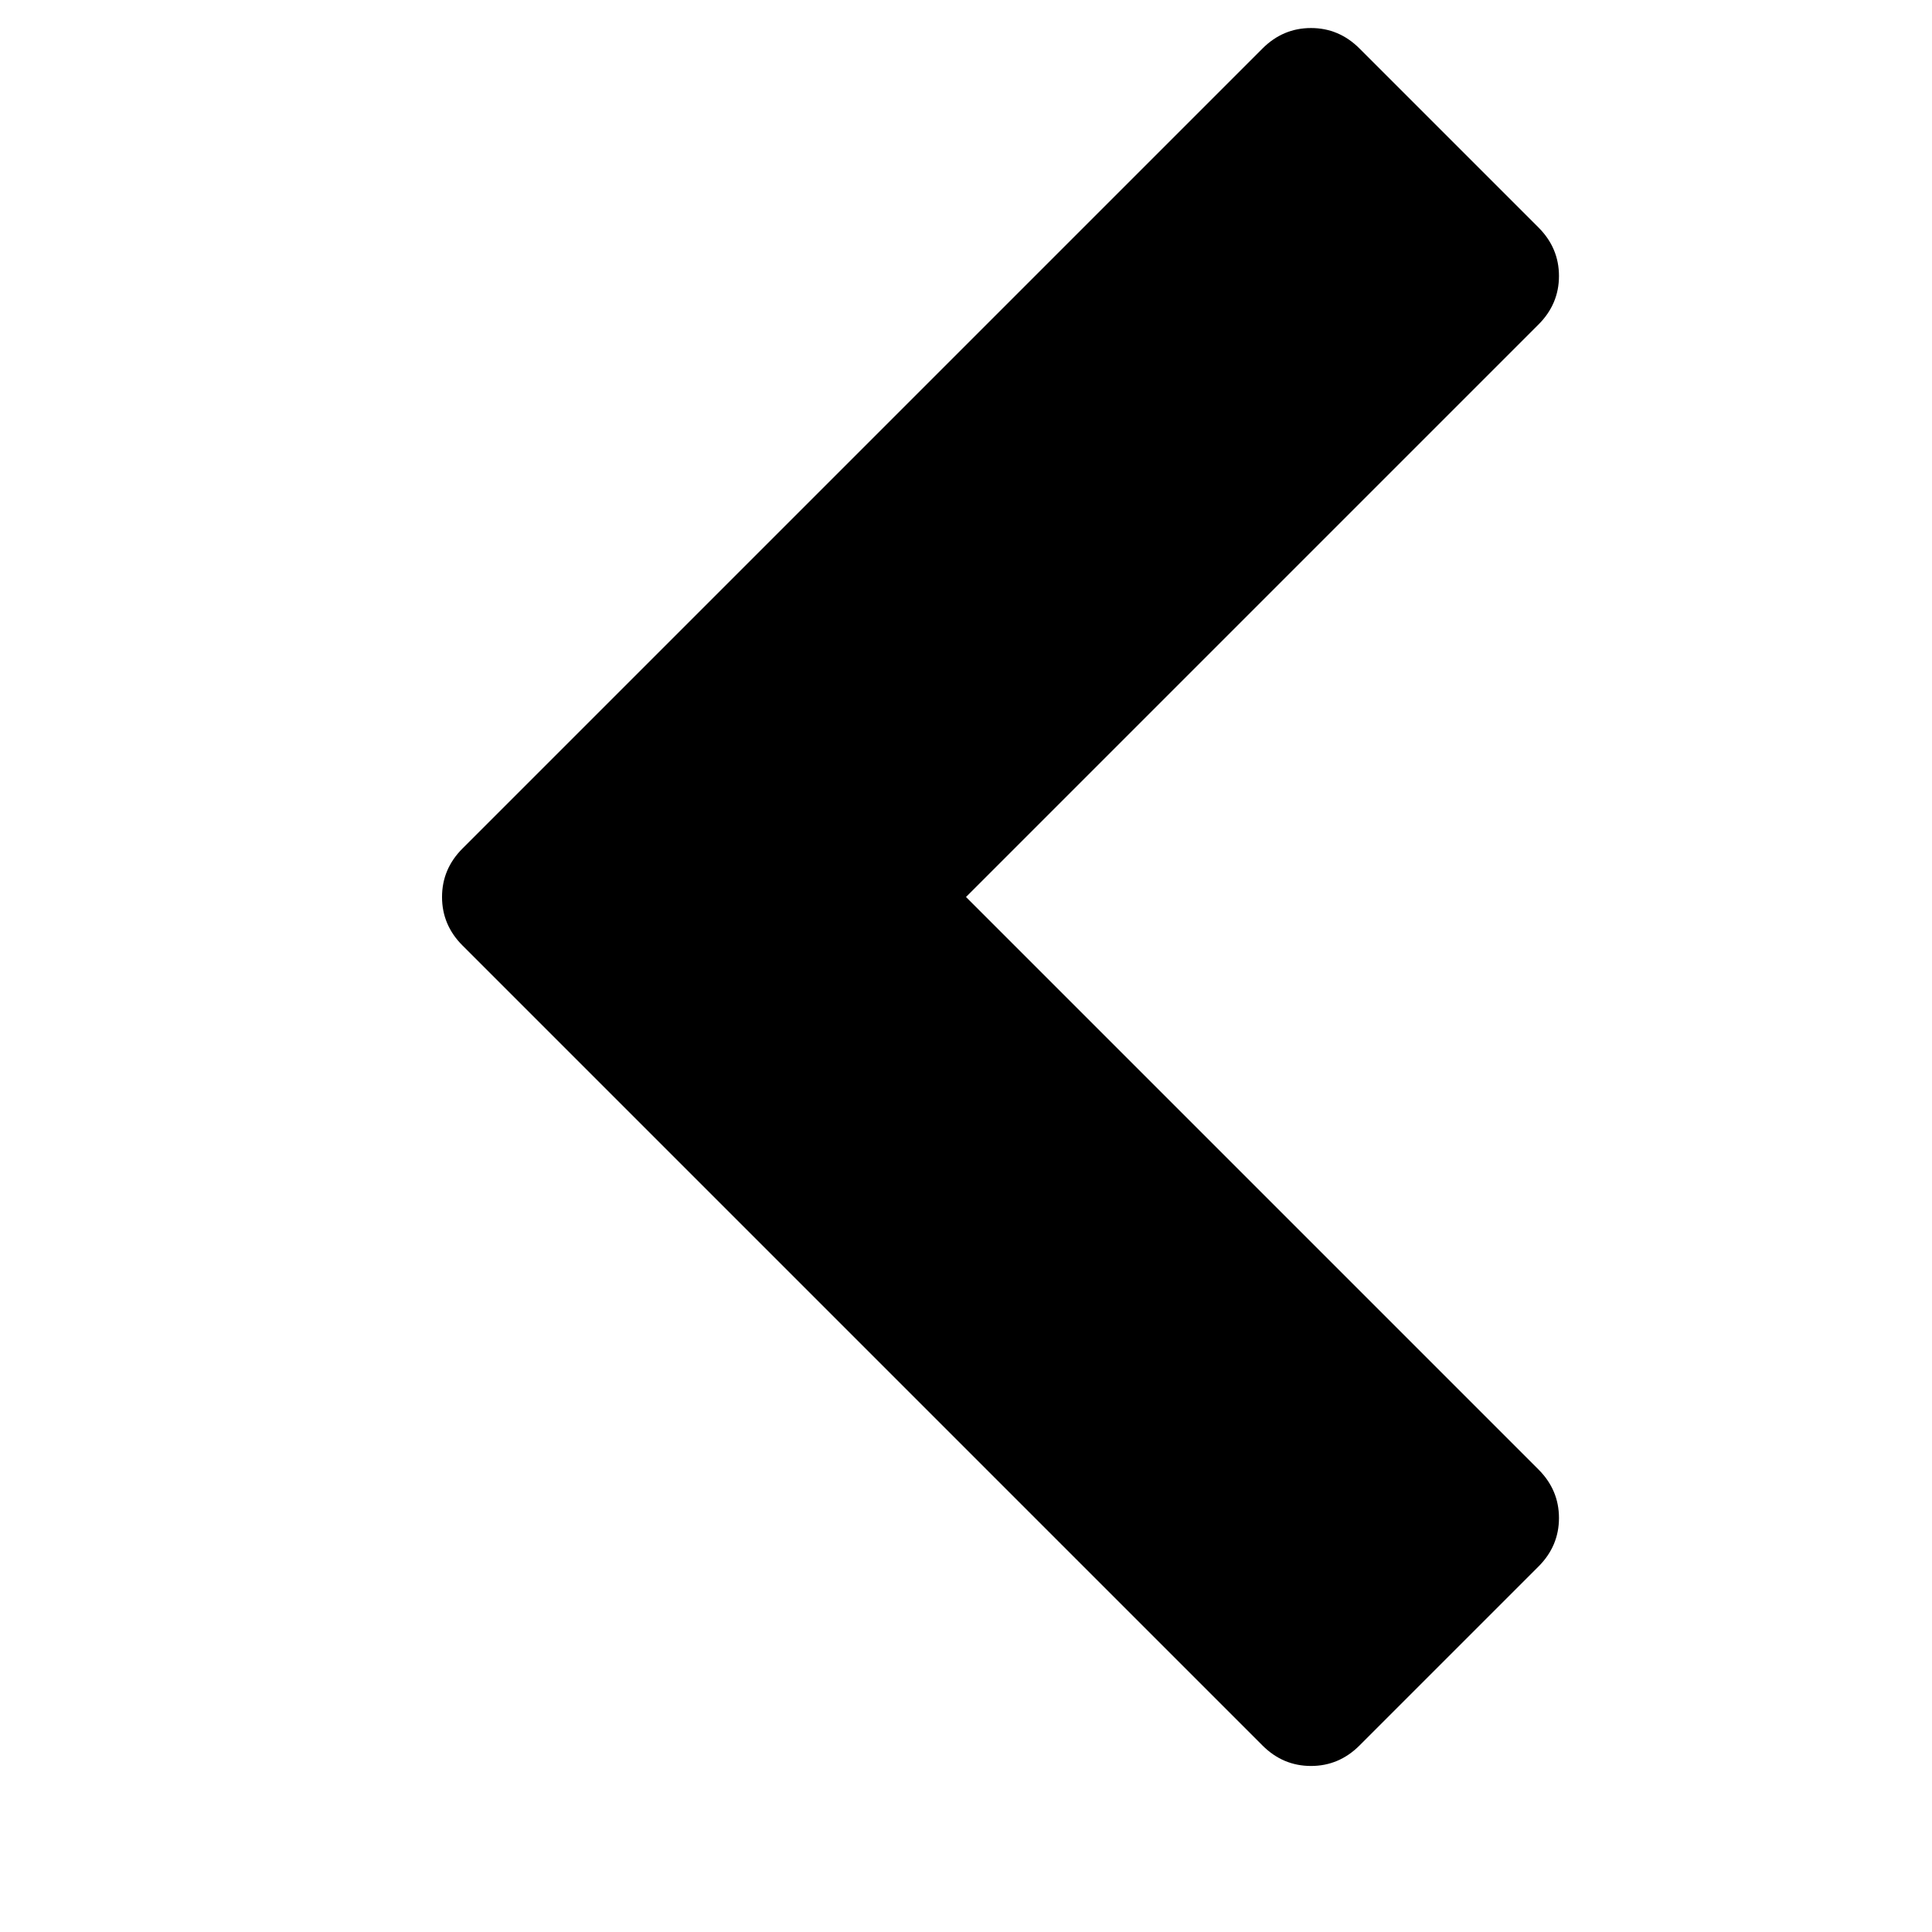
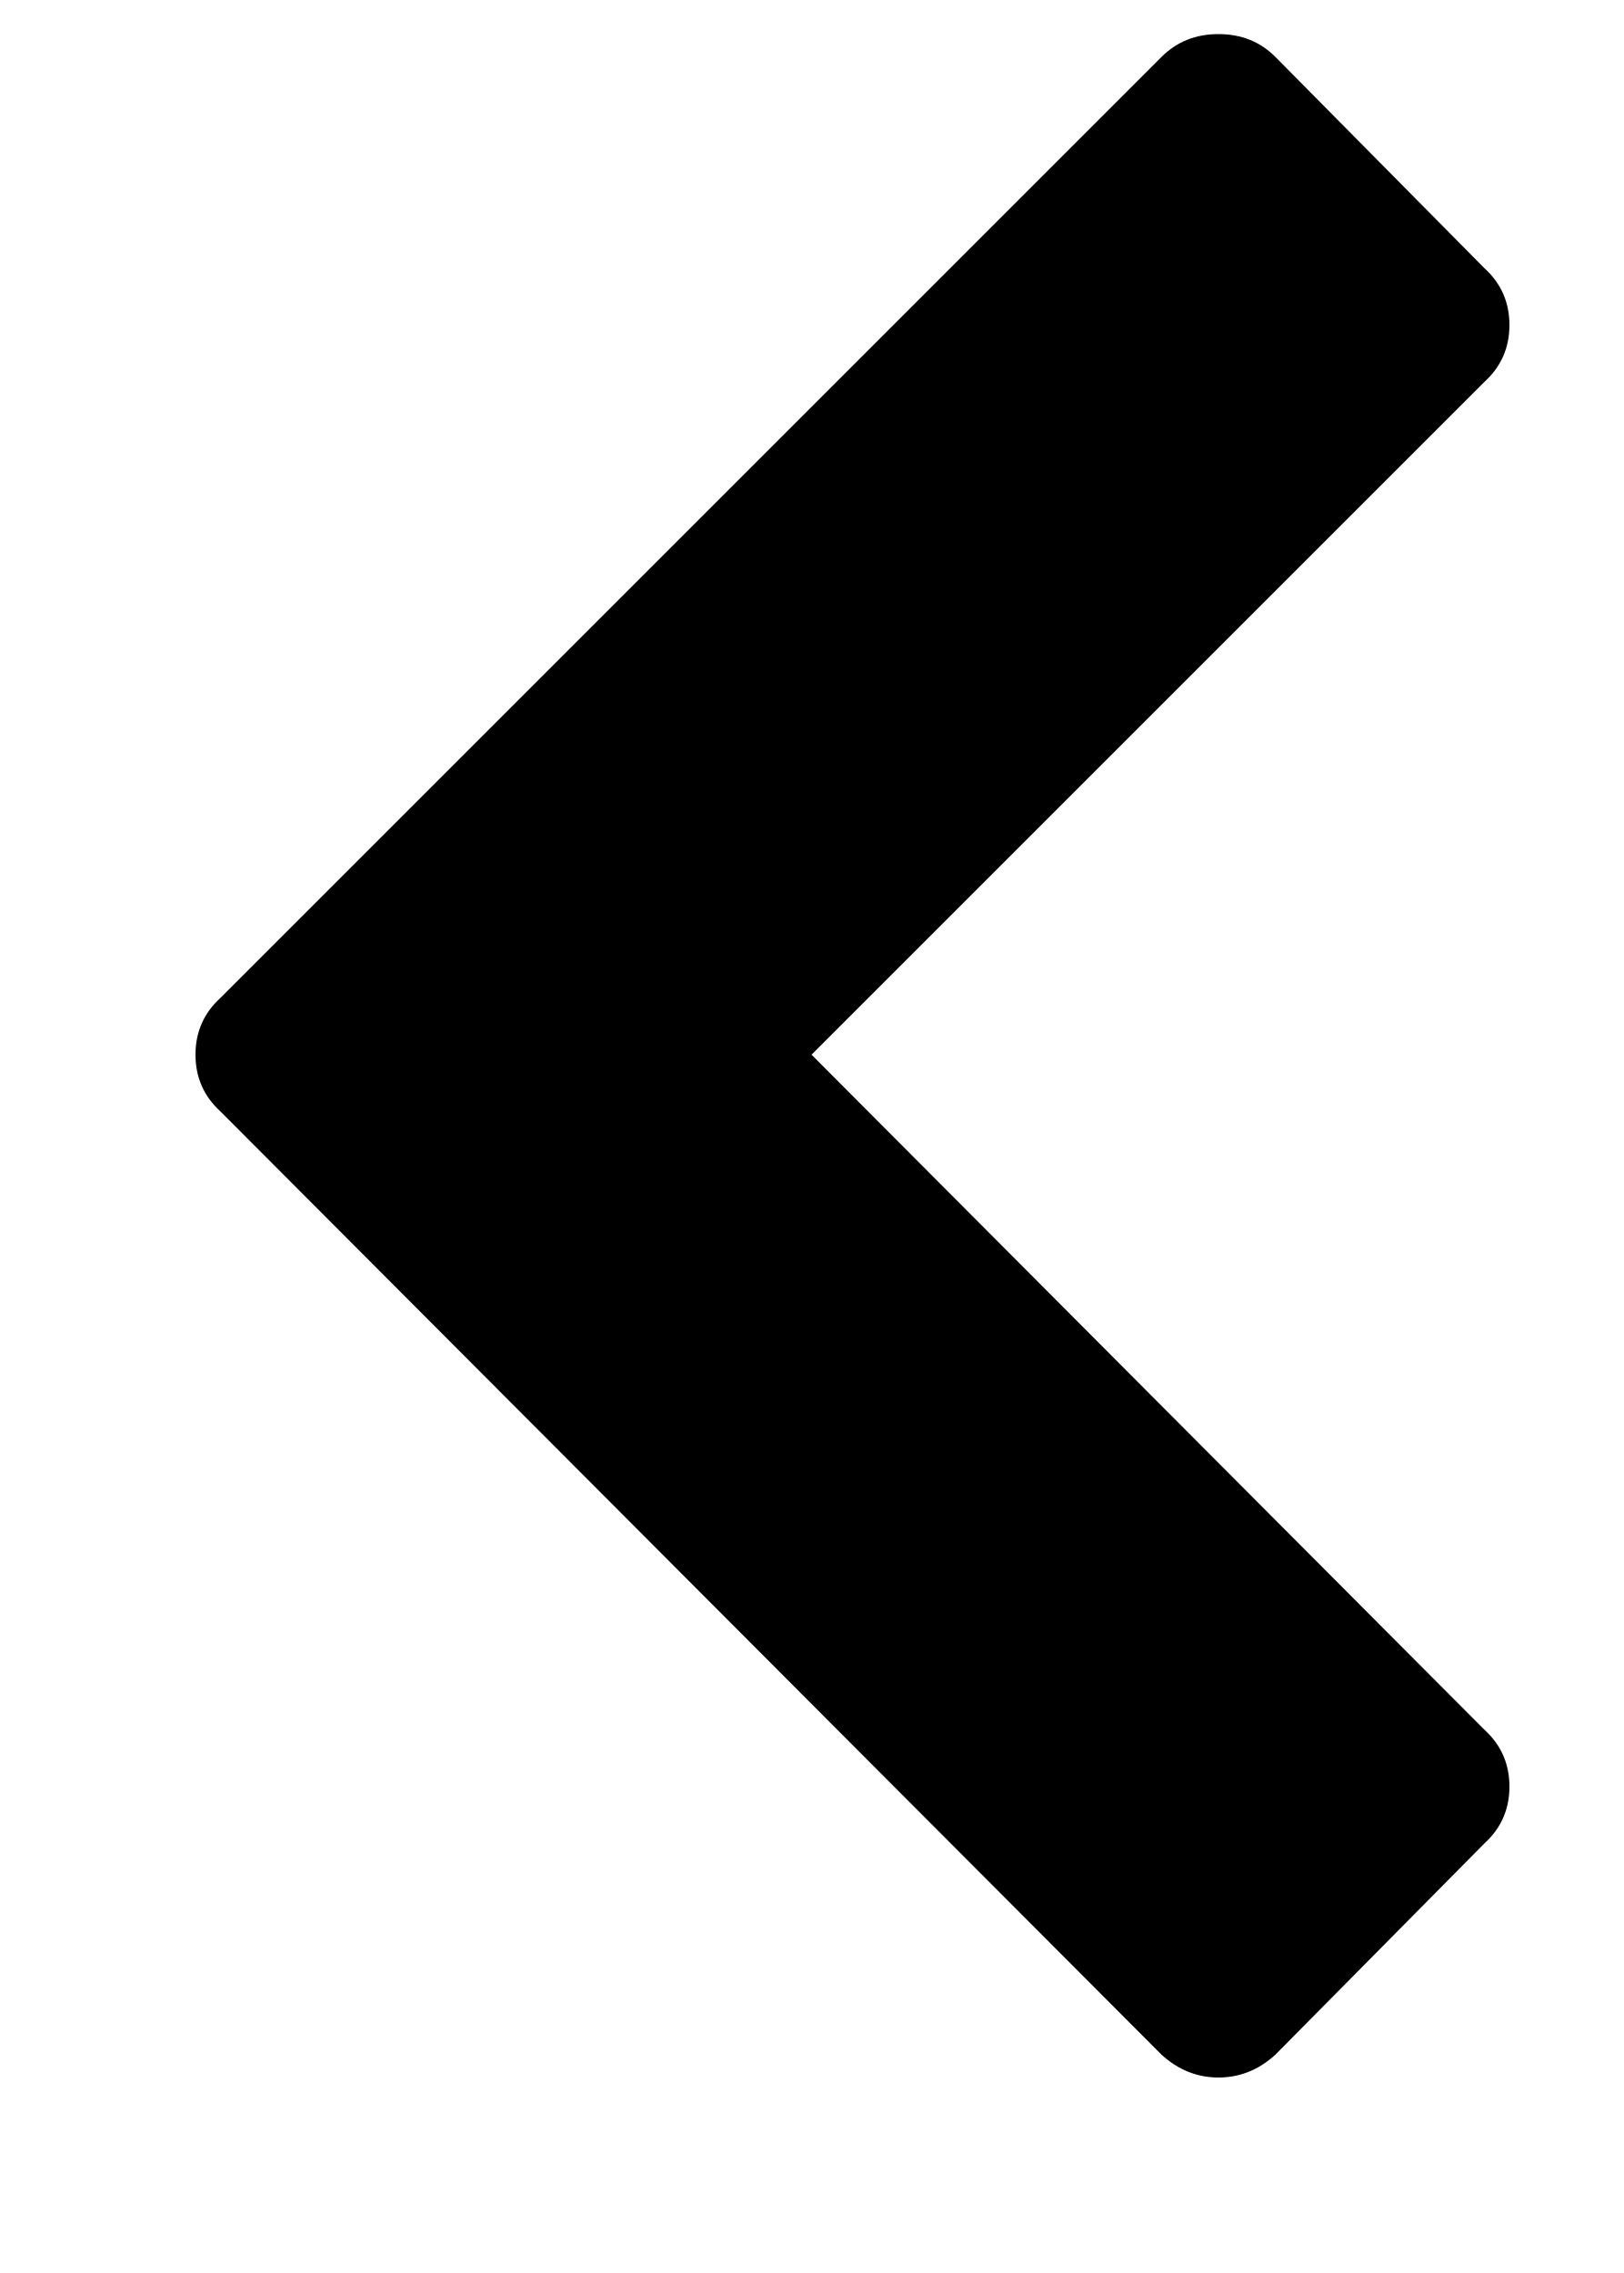
- <svg xmlns="http://www.w3.org/2000/svg" viewBox="0 0 1792 1792">
-   <path d="M1427 301l-531 531 531 531q19 19 19 45t-19 45l-166 166q-19 19-45 19t-45-19l-742-742q-19-19-19-45t19-45l742-742q19-19 45-19t45 19l166 166q19 19 19 45t-19 45z" />
+ <svg xmlns="http://www.w3.org/2000/svg" viewBox="0 0 714.3 1000">
+   <path d="M653 168l-296 296 296 297q11 10 11 25t-11 25l-92 93q-11 10-25 10t-25-10l-414-415q-11-10-11-25t11-25l414-414q10-10 25-10t25 10l92 93q11 10 11 25t-11 25z" />
</svg>
